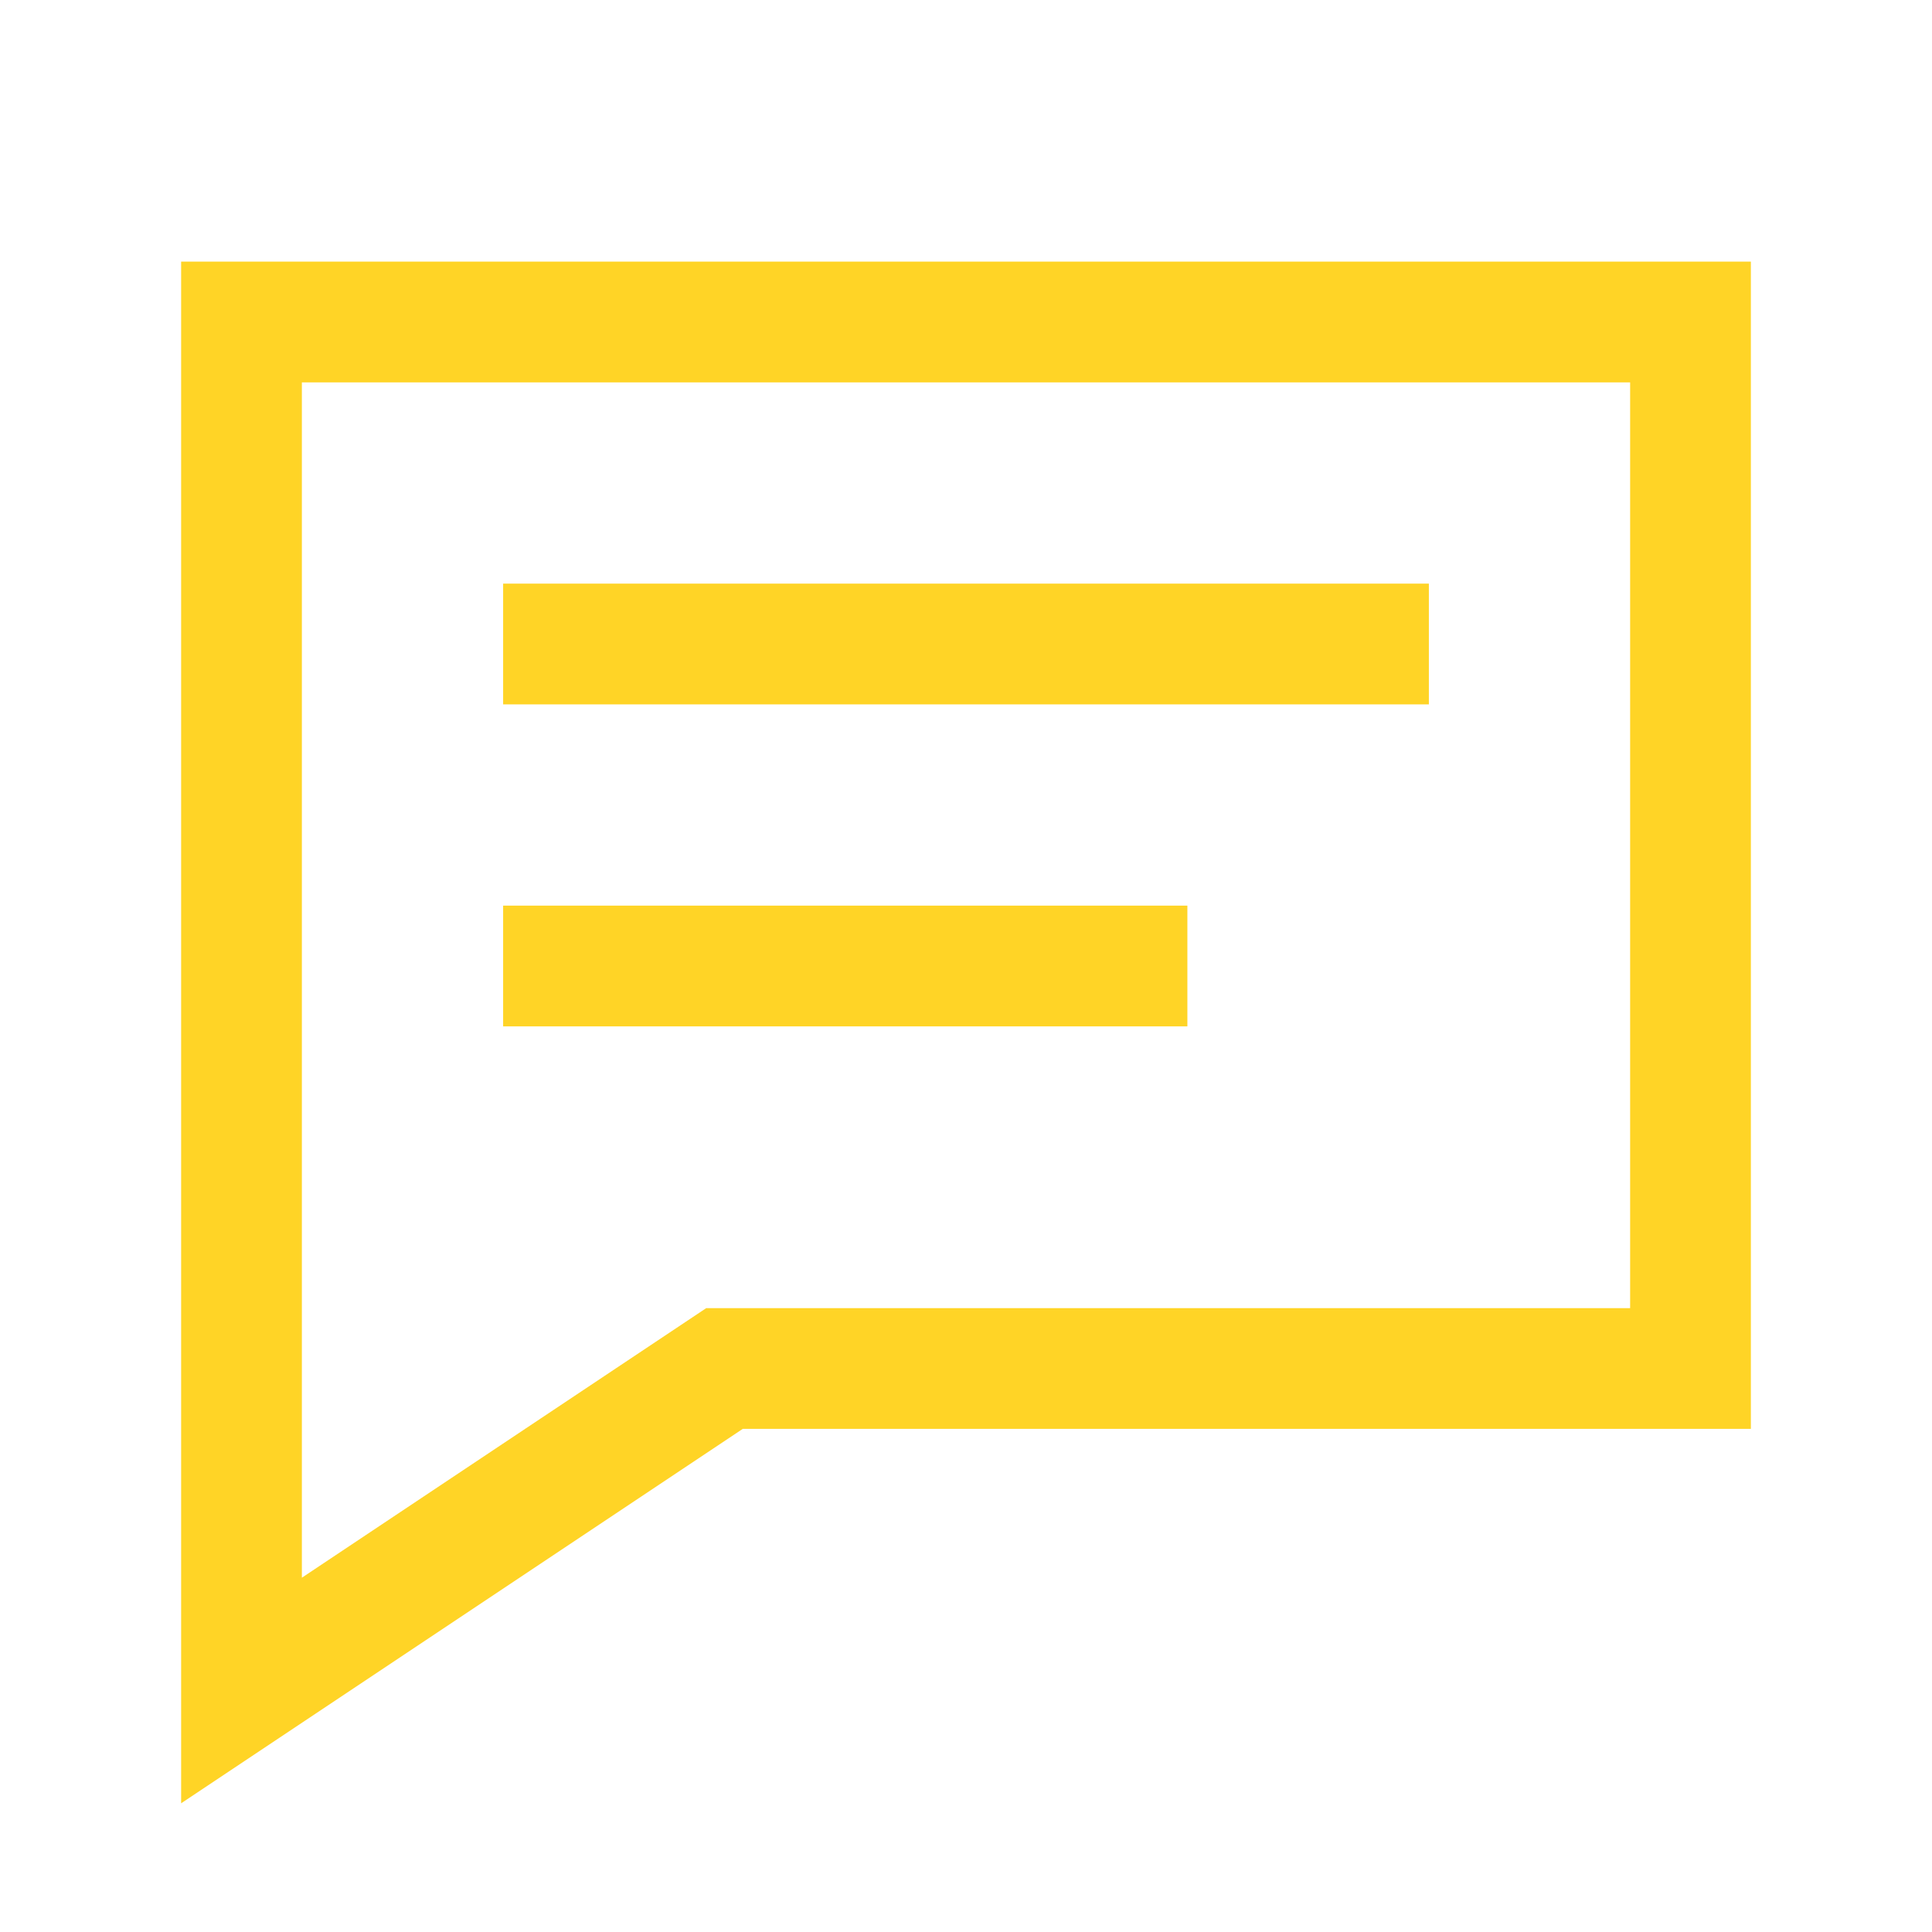
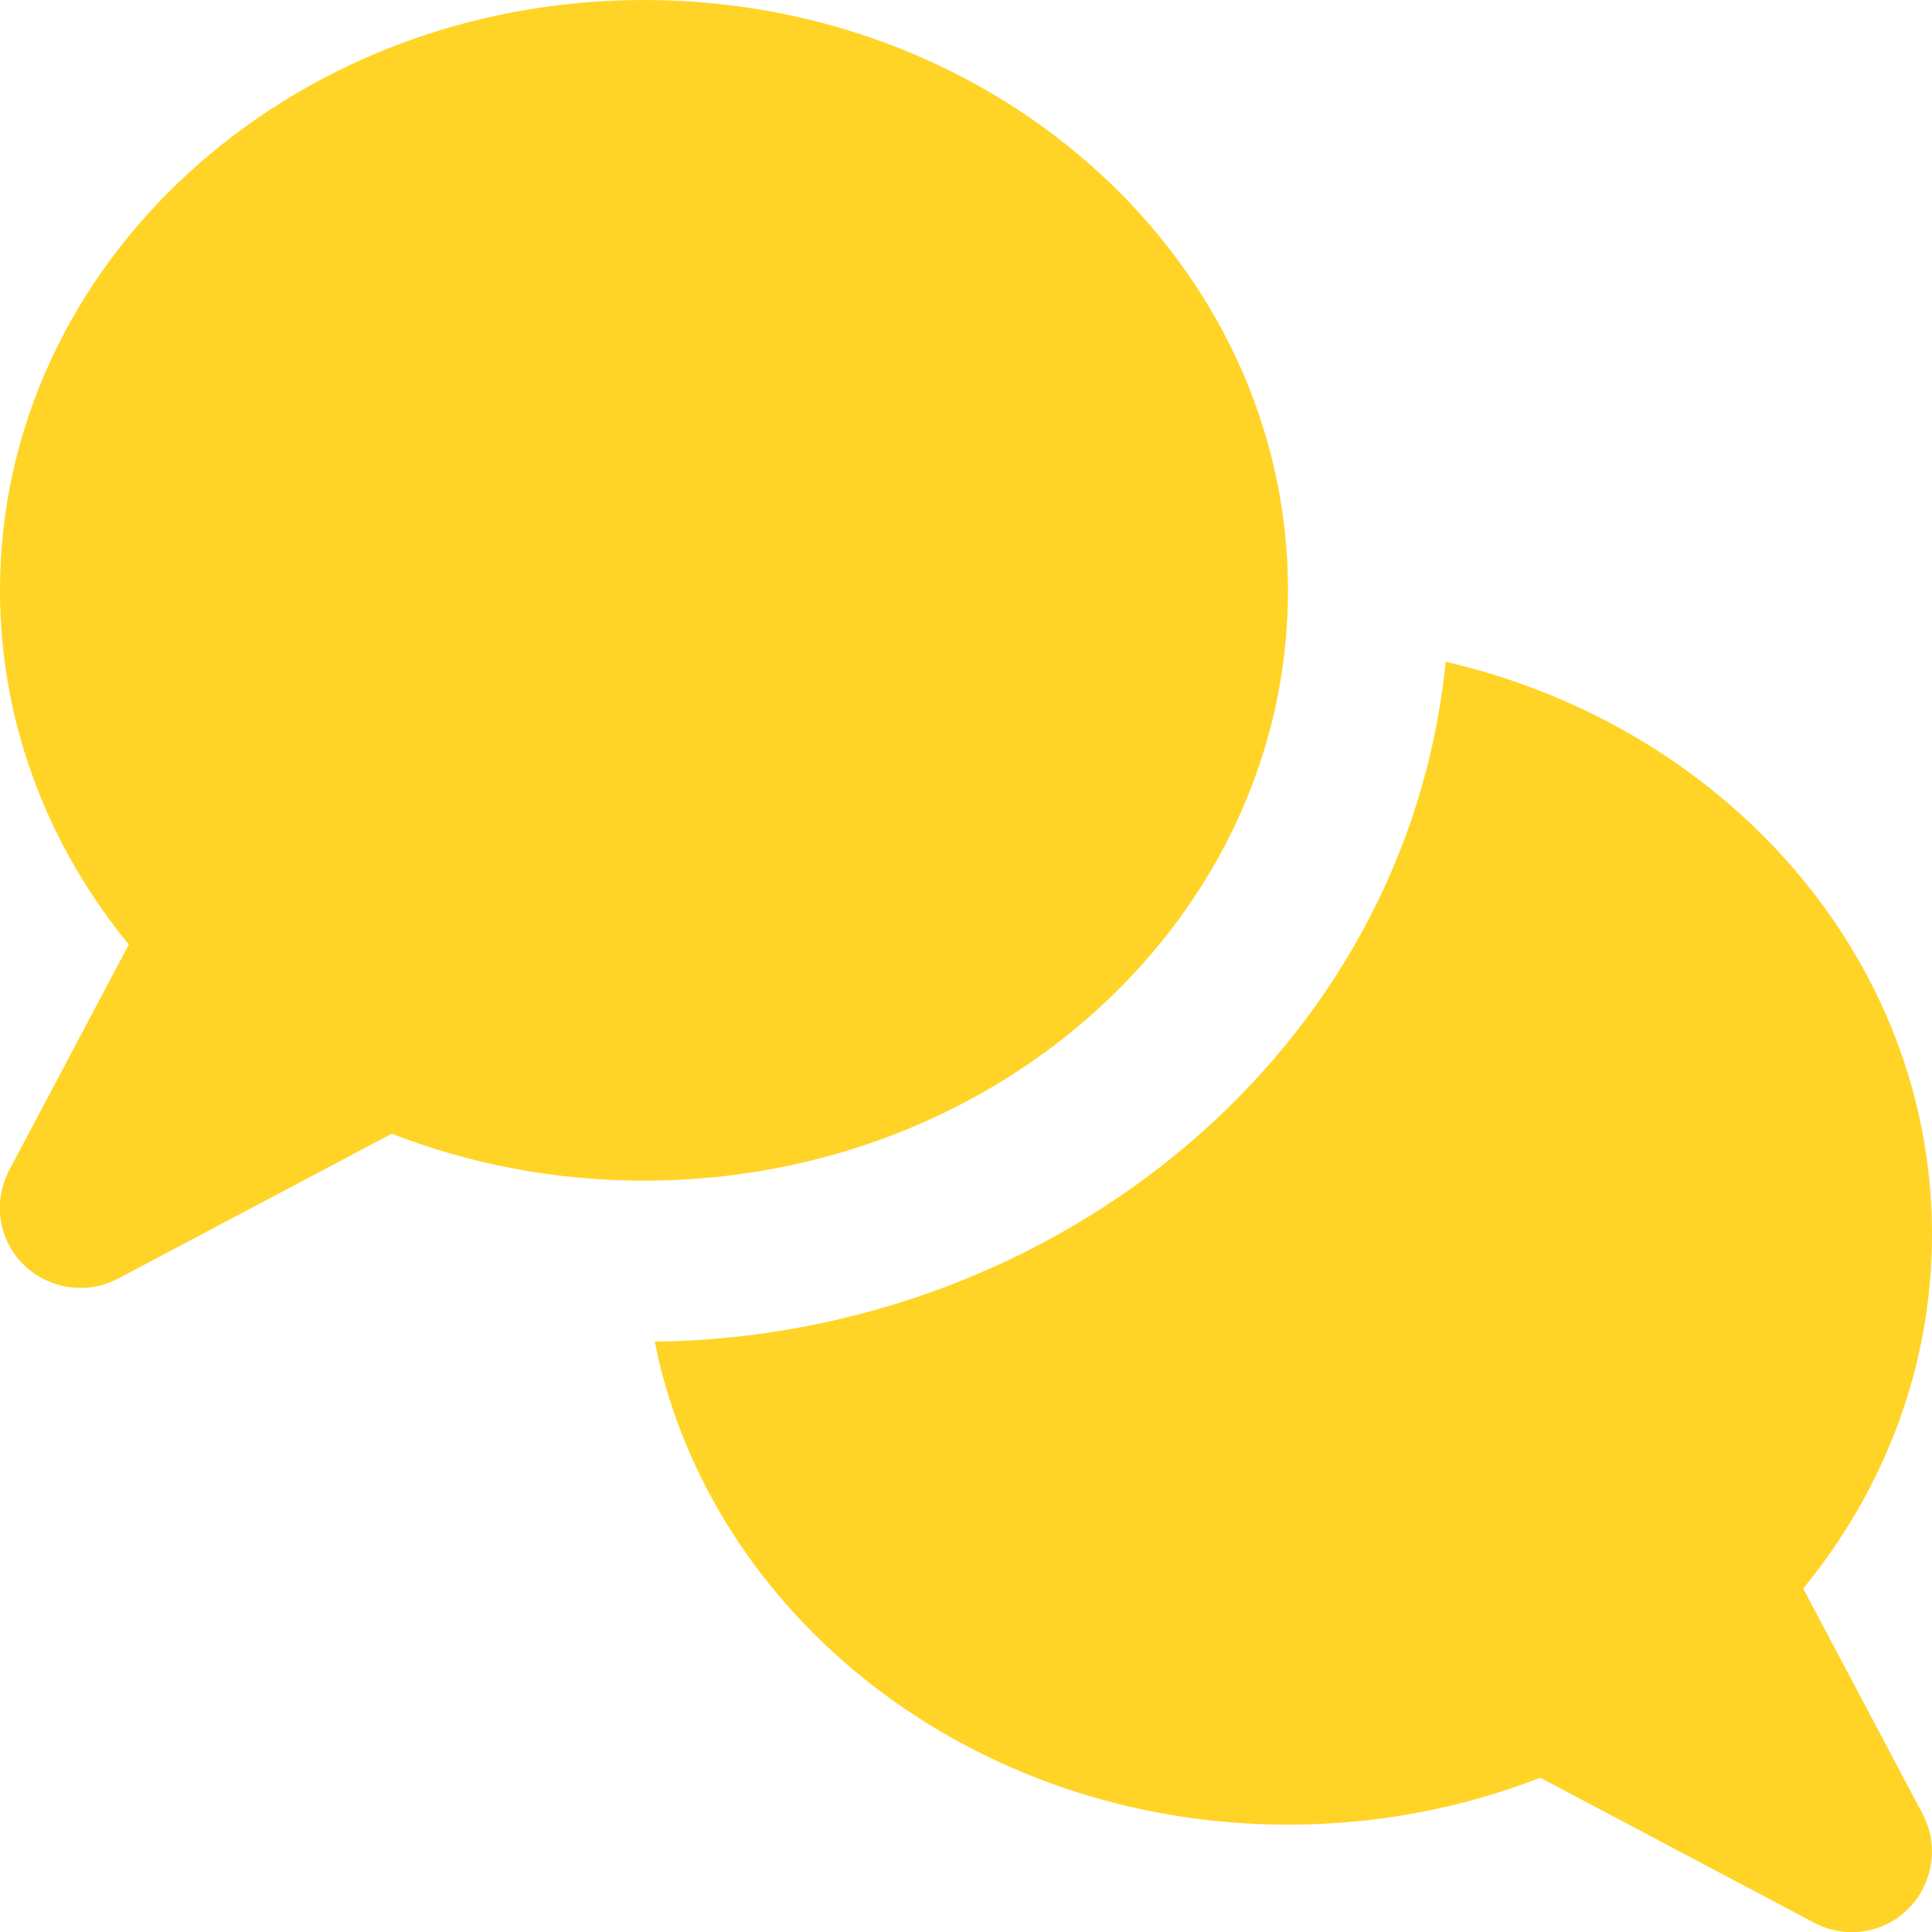
- <svg xmlns="http://www.w3.org/2000/svg" width="24" height="24" viewBox="0 0 24 24" fill="none" stroke="#FFD426" stroke-width="1.5" stroke-linecap="square" stroke-linejoin="miter">
-   <path d="M3 4h18v13H9l-6 4Z" />
-   <path d="M7 8h10M7 12h7" />
+ <svg xmlns="http://www.w3.org/2000/svg" width="24" height="24" viewBox="0 0 576 512" fill="#FFD426">
+   <path d="M384 144c0 97.2-86 176-192 176-26.7 0-52.1-5-75.2-14L35.2 349.2c-9.3 4.9-20.7 3.2-28.2-4.2s-9.2-18.9-4.2-28.2l35.6-67.2C14.3 220.2 0 183.6 0 144 0 46.8 86-32 192-32S384 46.8 384 144zm0 368c-94.1 0-172.4-62.1-188.8-144 120-1.5 224.3-86.9 235.8-202.7 83.3 19.2 145 88.3 145 170.7 0 39.6-14.3 76.2-38.4 105.6l35.6 67.2c4.9 9.3 3.2 20.7-4.2 28.2s-18.9 9.2-28.2 4.2L459.2 498c-23.1 9-48.5 14-75.2 14z" />
</svg>
